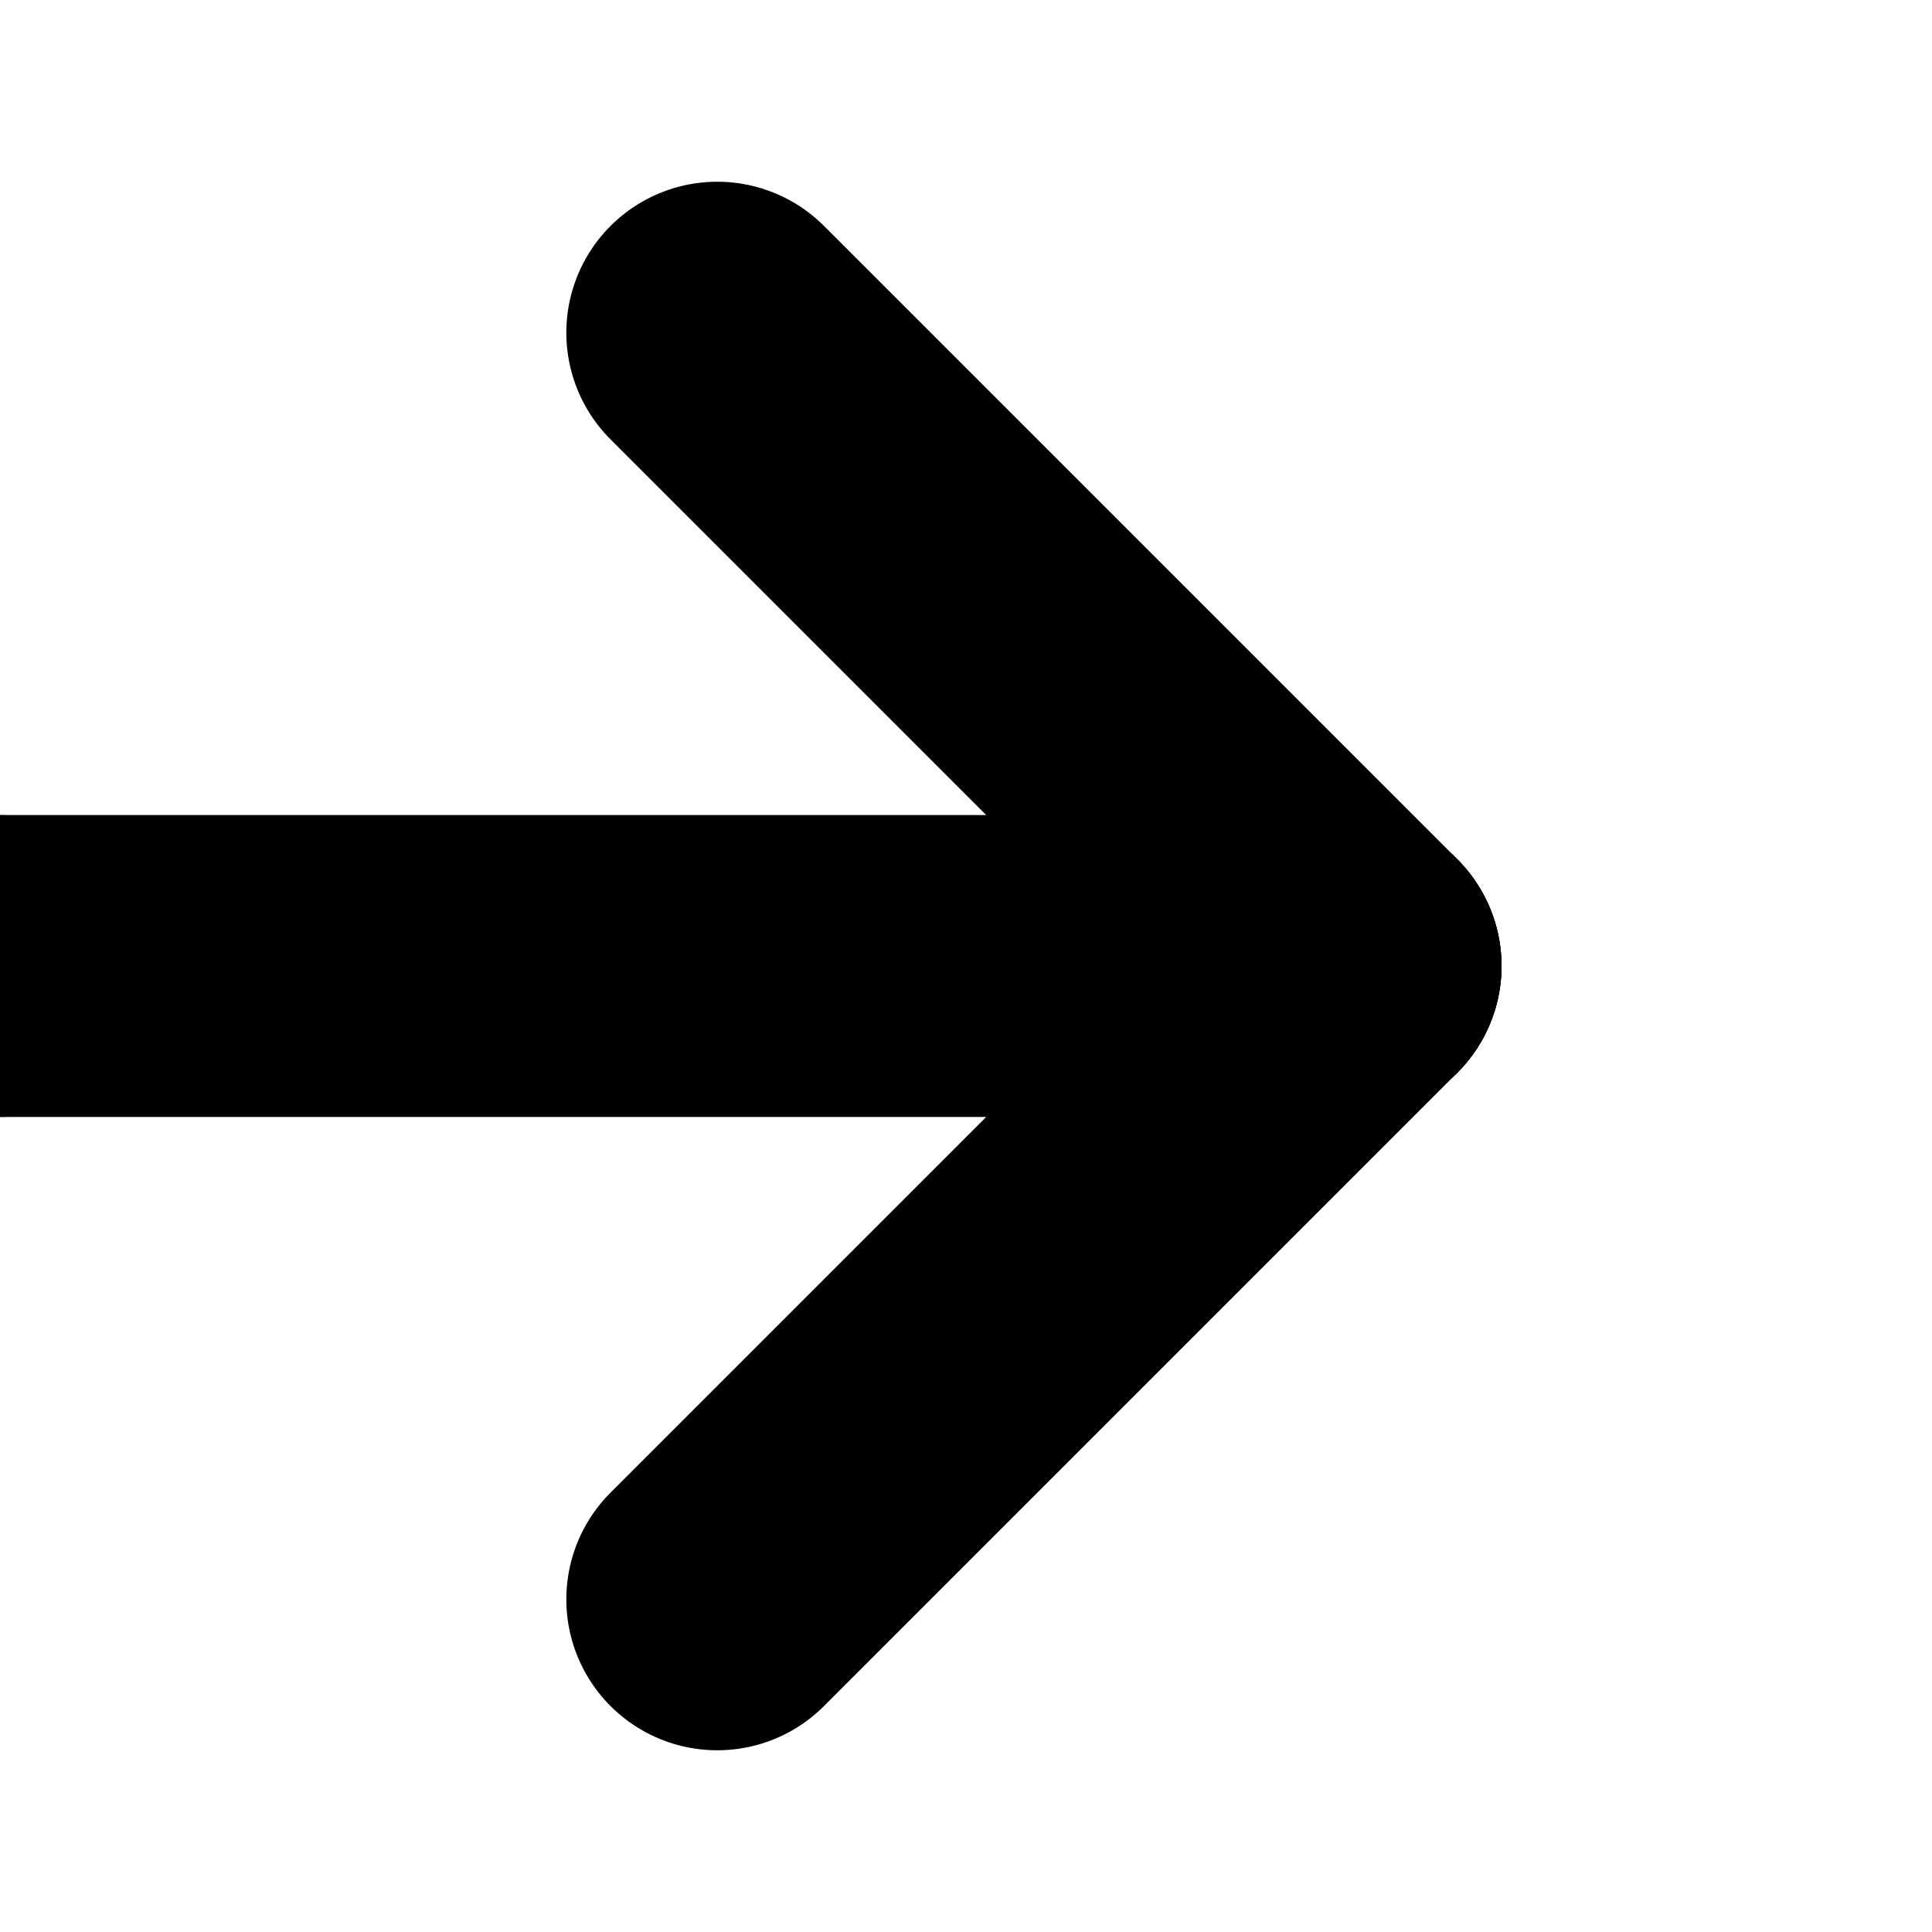
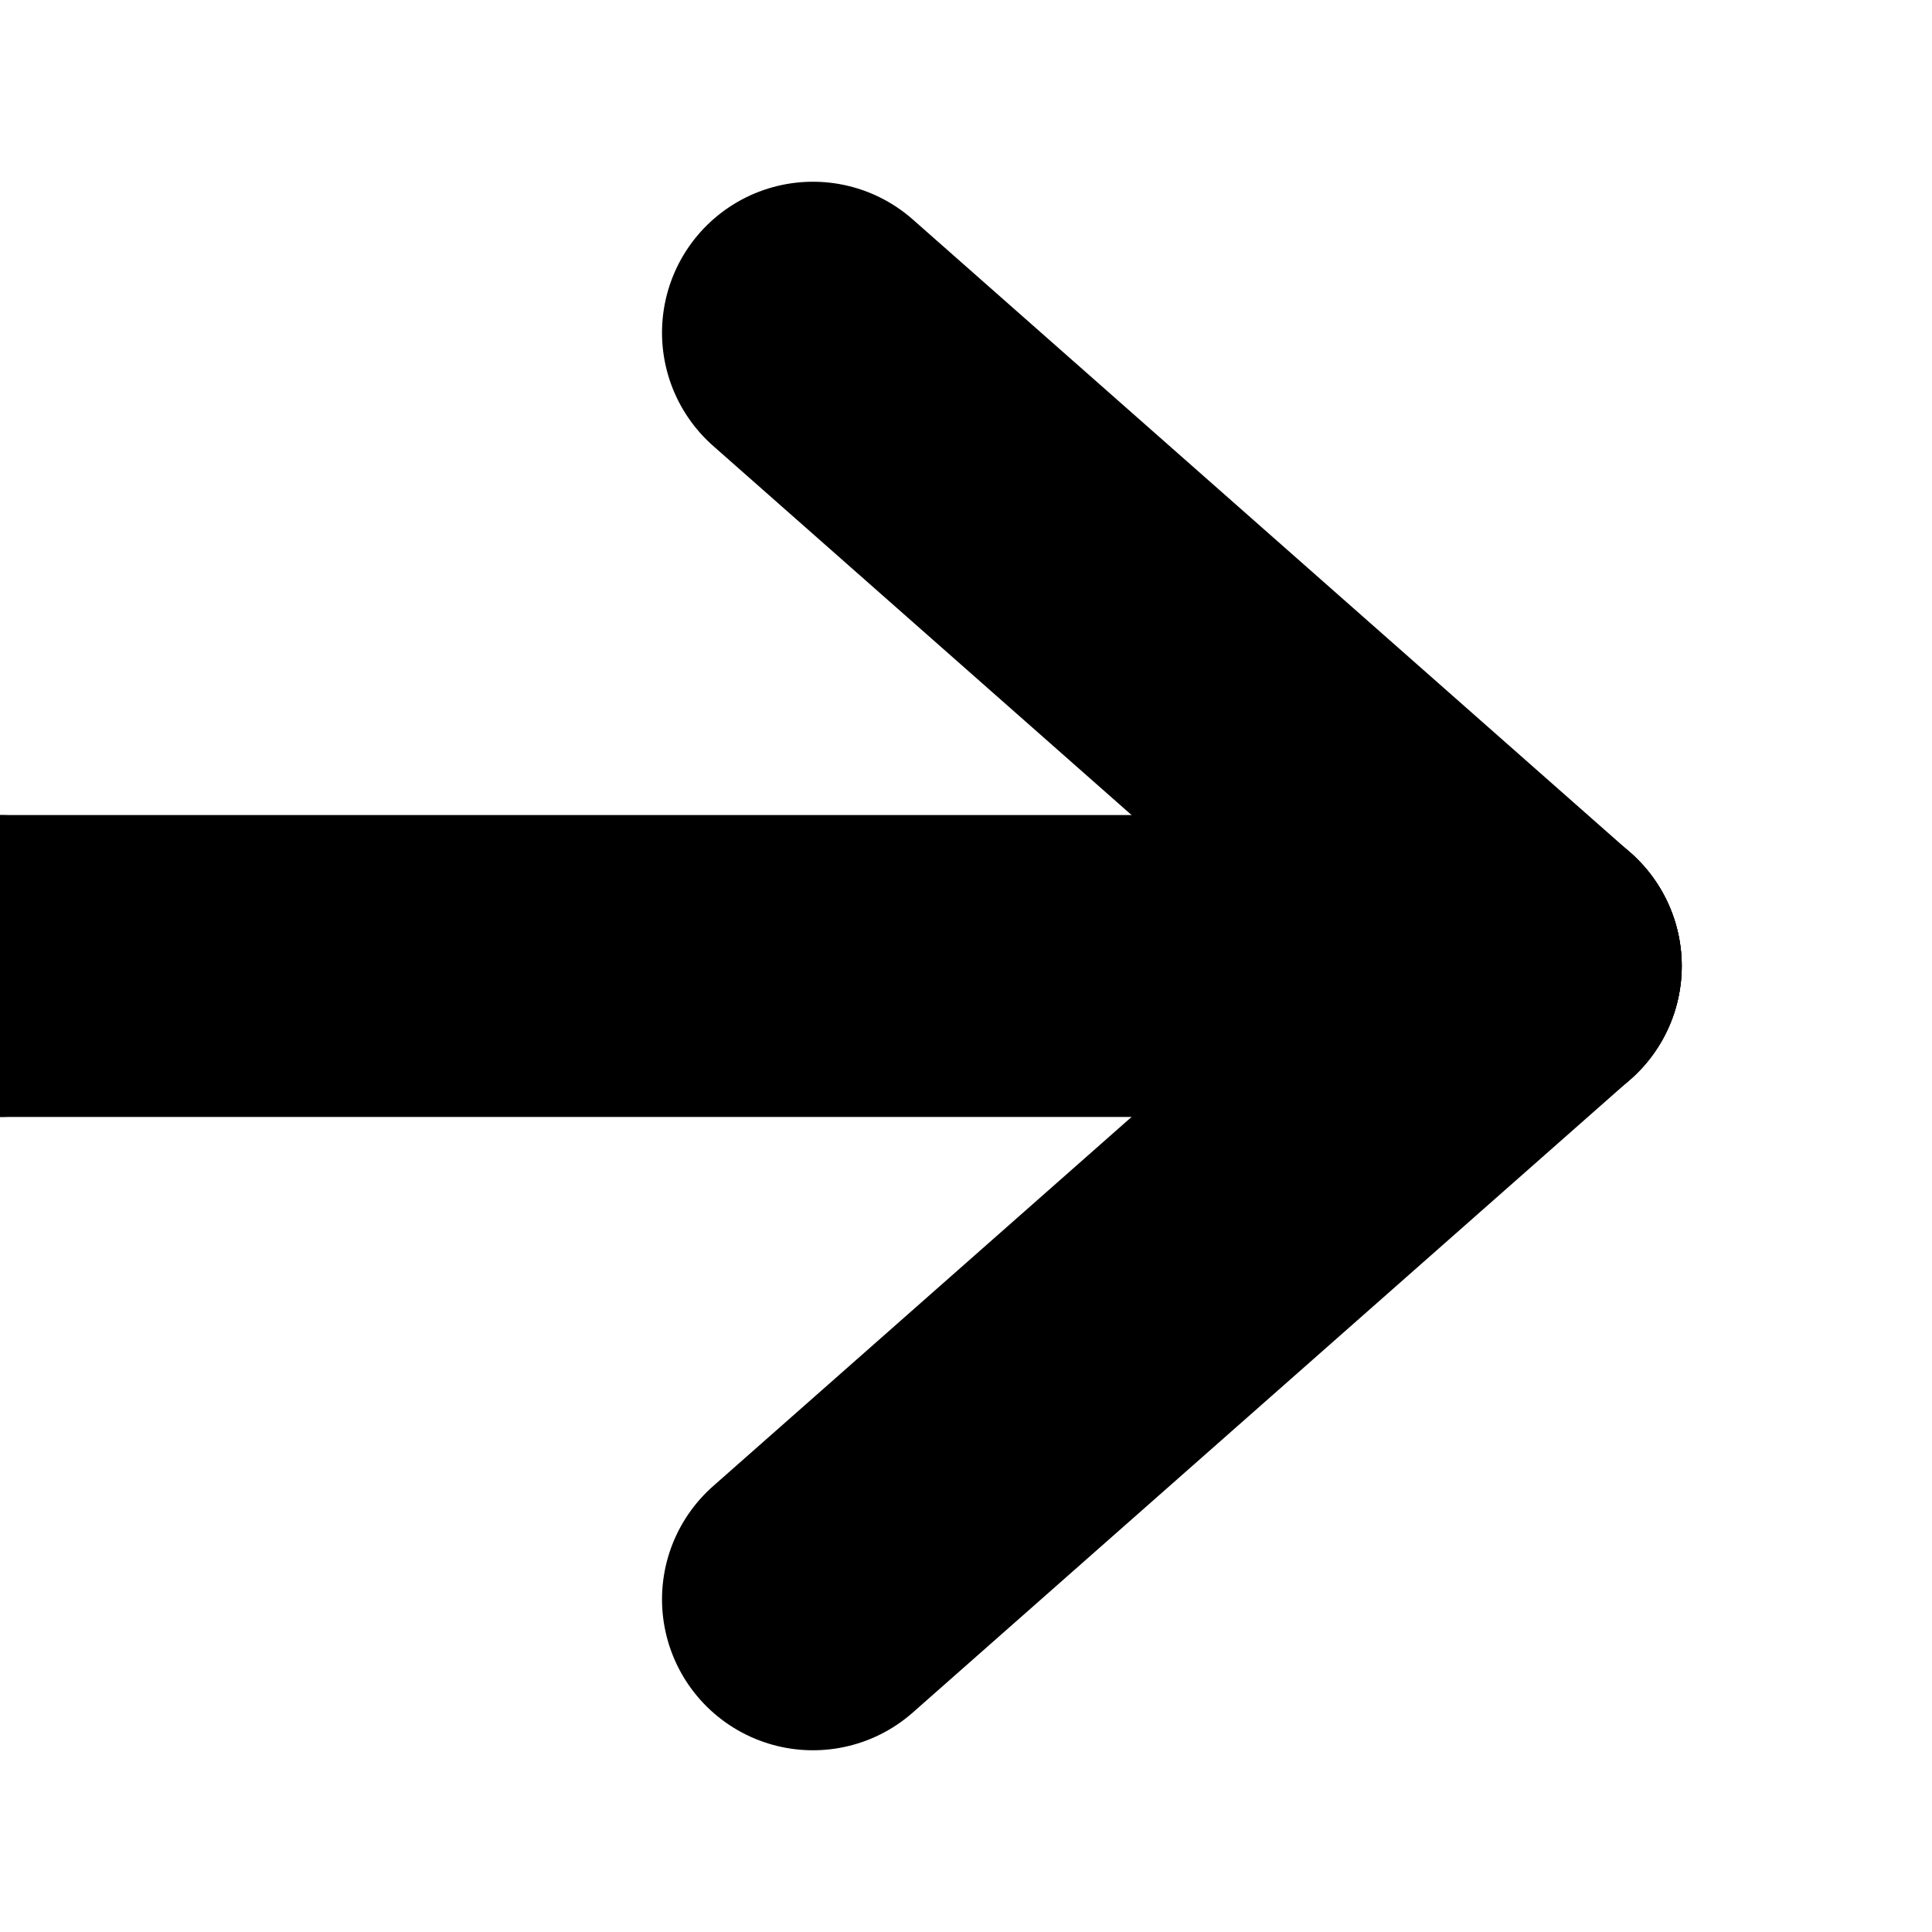
<svg xmlns="http://www.w3.org/2000/svg" id="Layer_1" viewBox="0 0 64 64">
  <defs>
    <style>.cls-1{fill:none;stroke:#000;stroke-linecap:round;stroke-miterlimit:10;stroke-width:10px;}</style>
  </defs>
-   <line class="cls-1" x1="-44.74" y1="32" y2="32" />
-   <line class="cls-1" x1="44.74" y1="32" y2="32" />
-   <line class="cls-1" x1="23.76" y1="11.02" x2="44.74" y2="32" />
-   <line class="cls-1" x1="23.76" y1="52.98" x2="44.74" y2="32" />
+   <line class="cls-1" x1="-50.71" y1="32" y2="32" />
+   <line class="cls-1" x1="50.71" y1="32" y2="32" />
+   <line class="cls-1" x1="26.93" y1="11.02" x2="50.71" y2="32" />
+   <line class="cls-1" x1="26.93" y1="52.98" x2="50.71" y2="32" />
</svg>
